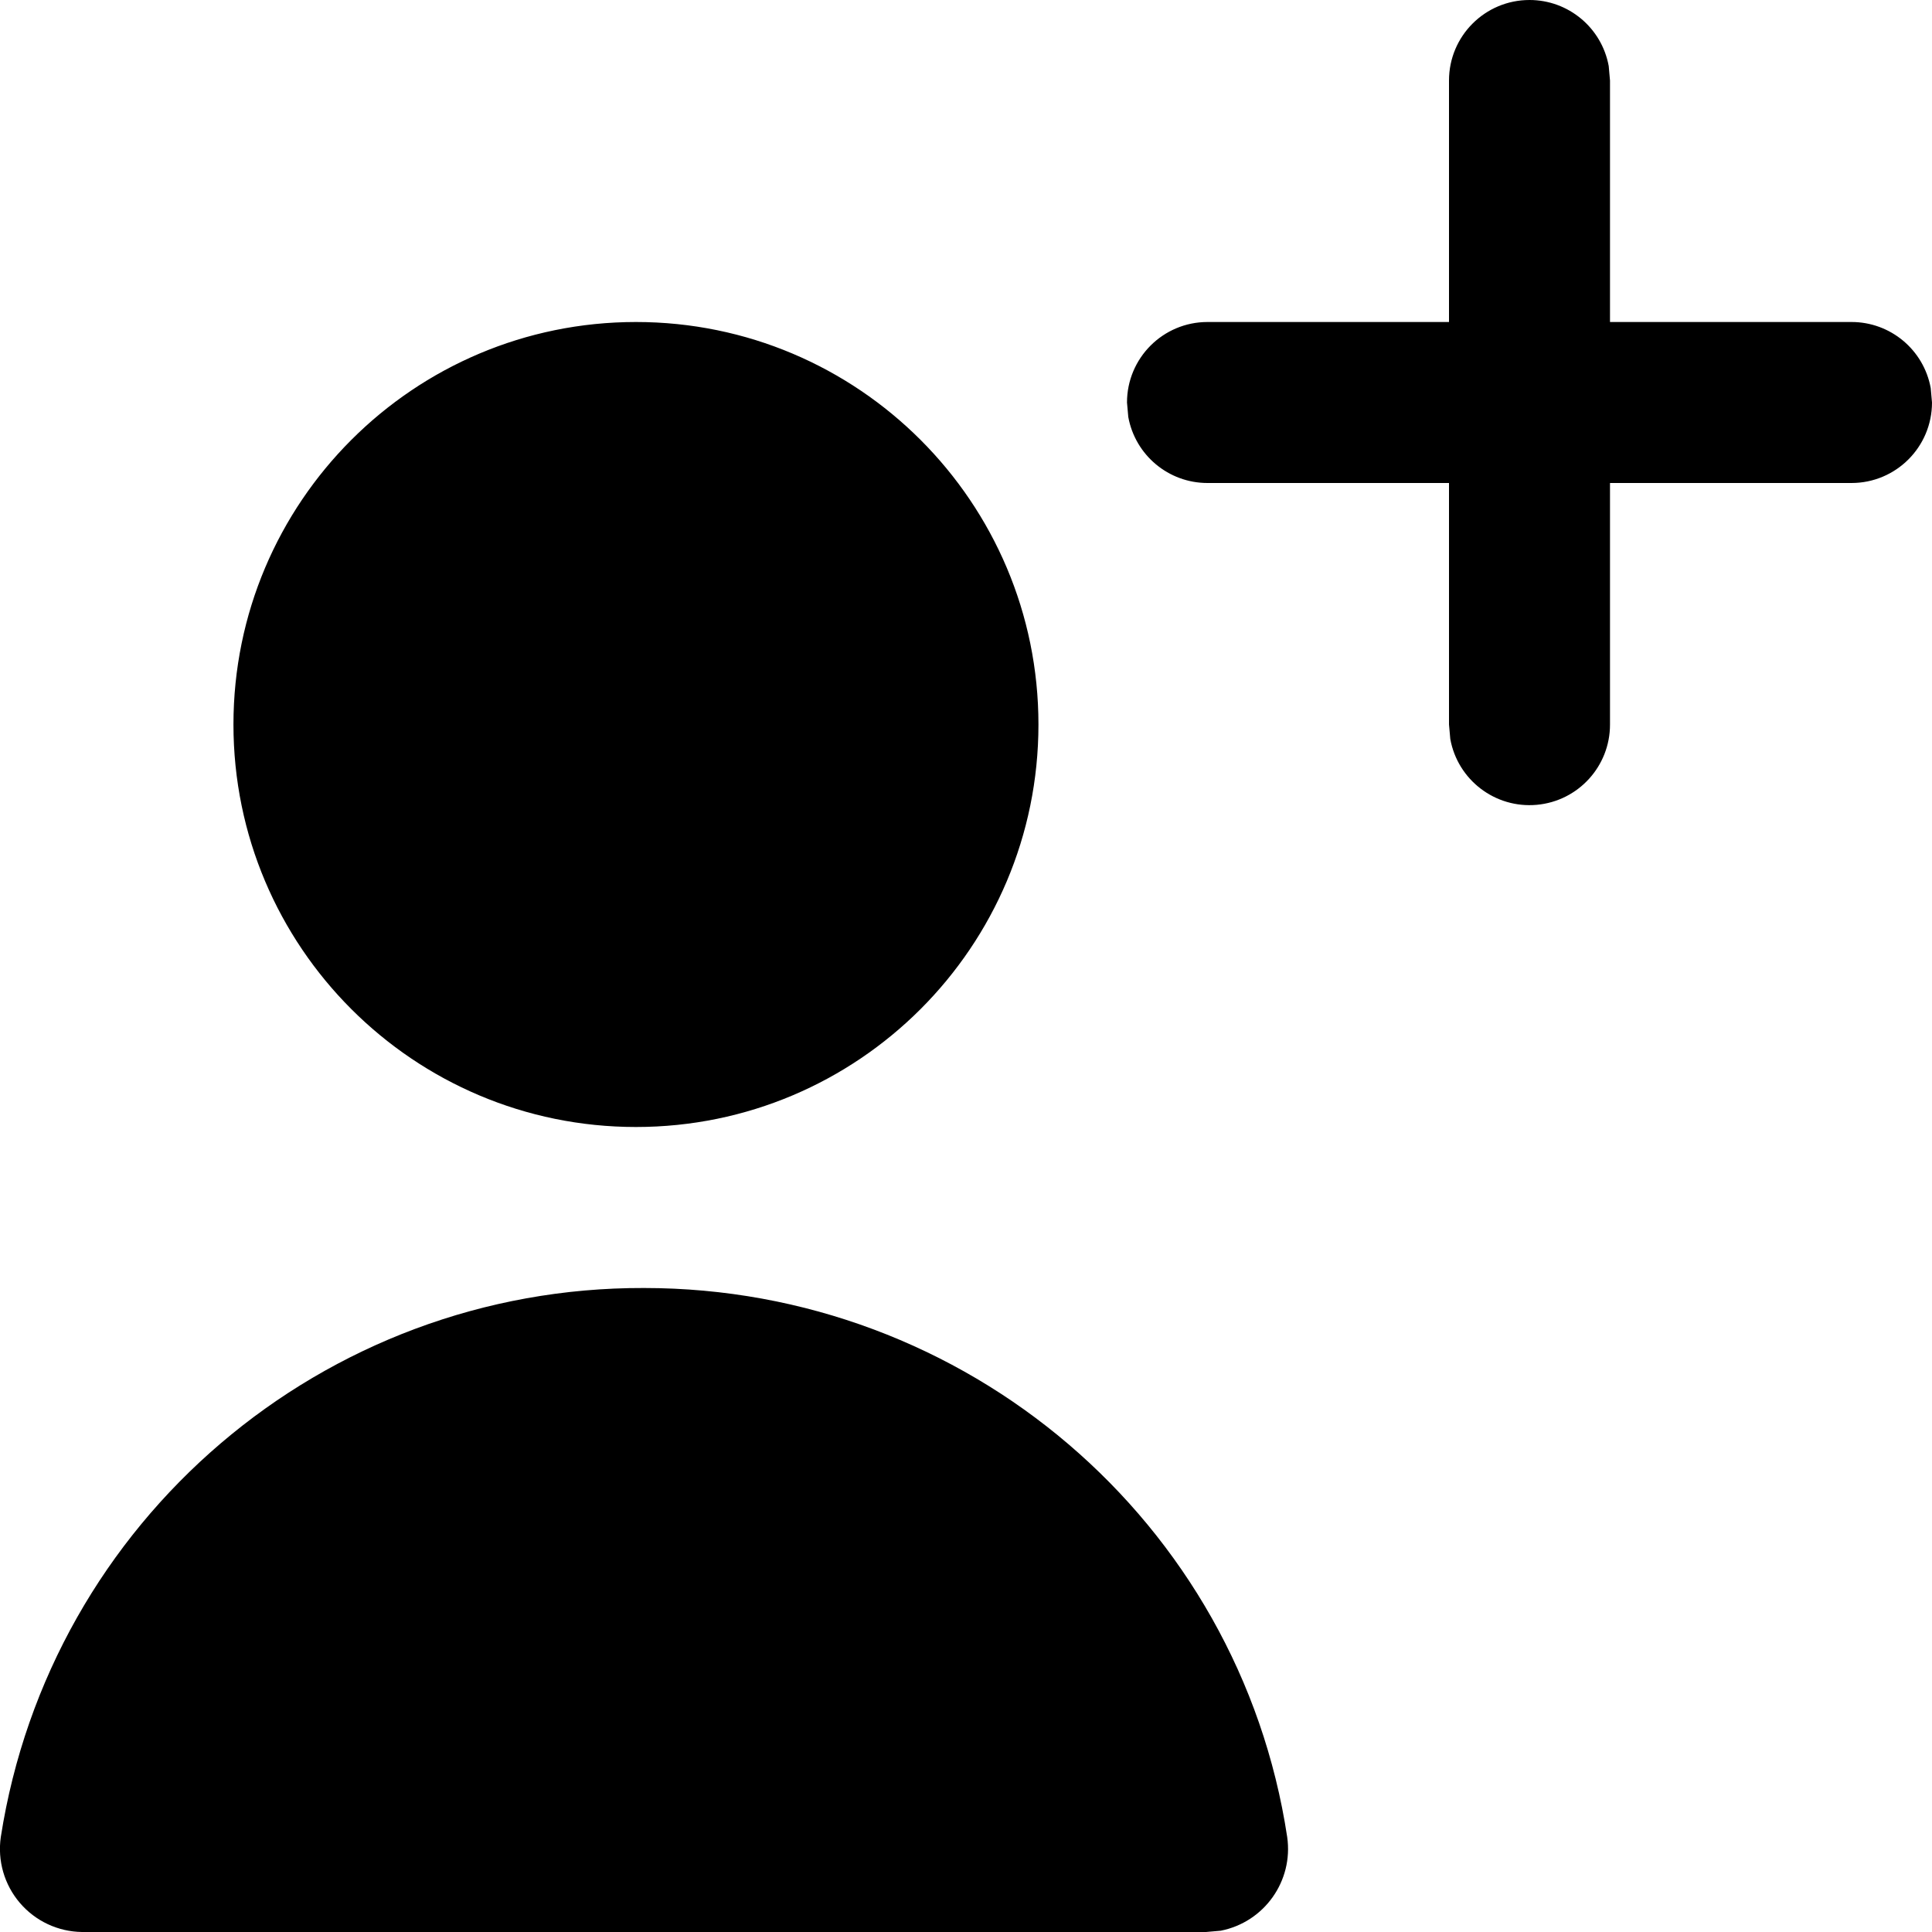
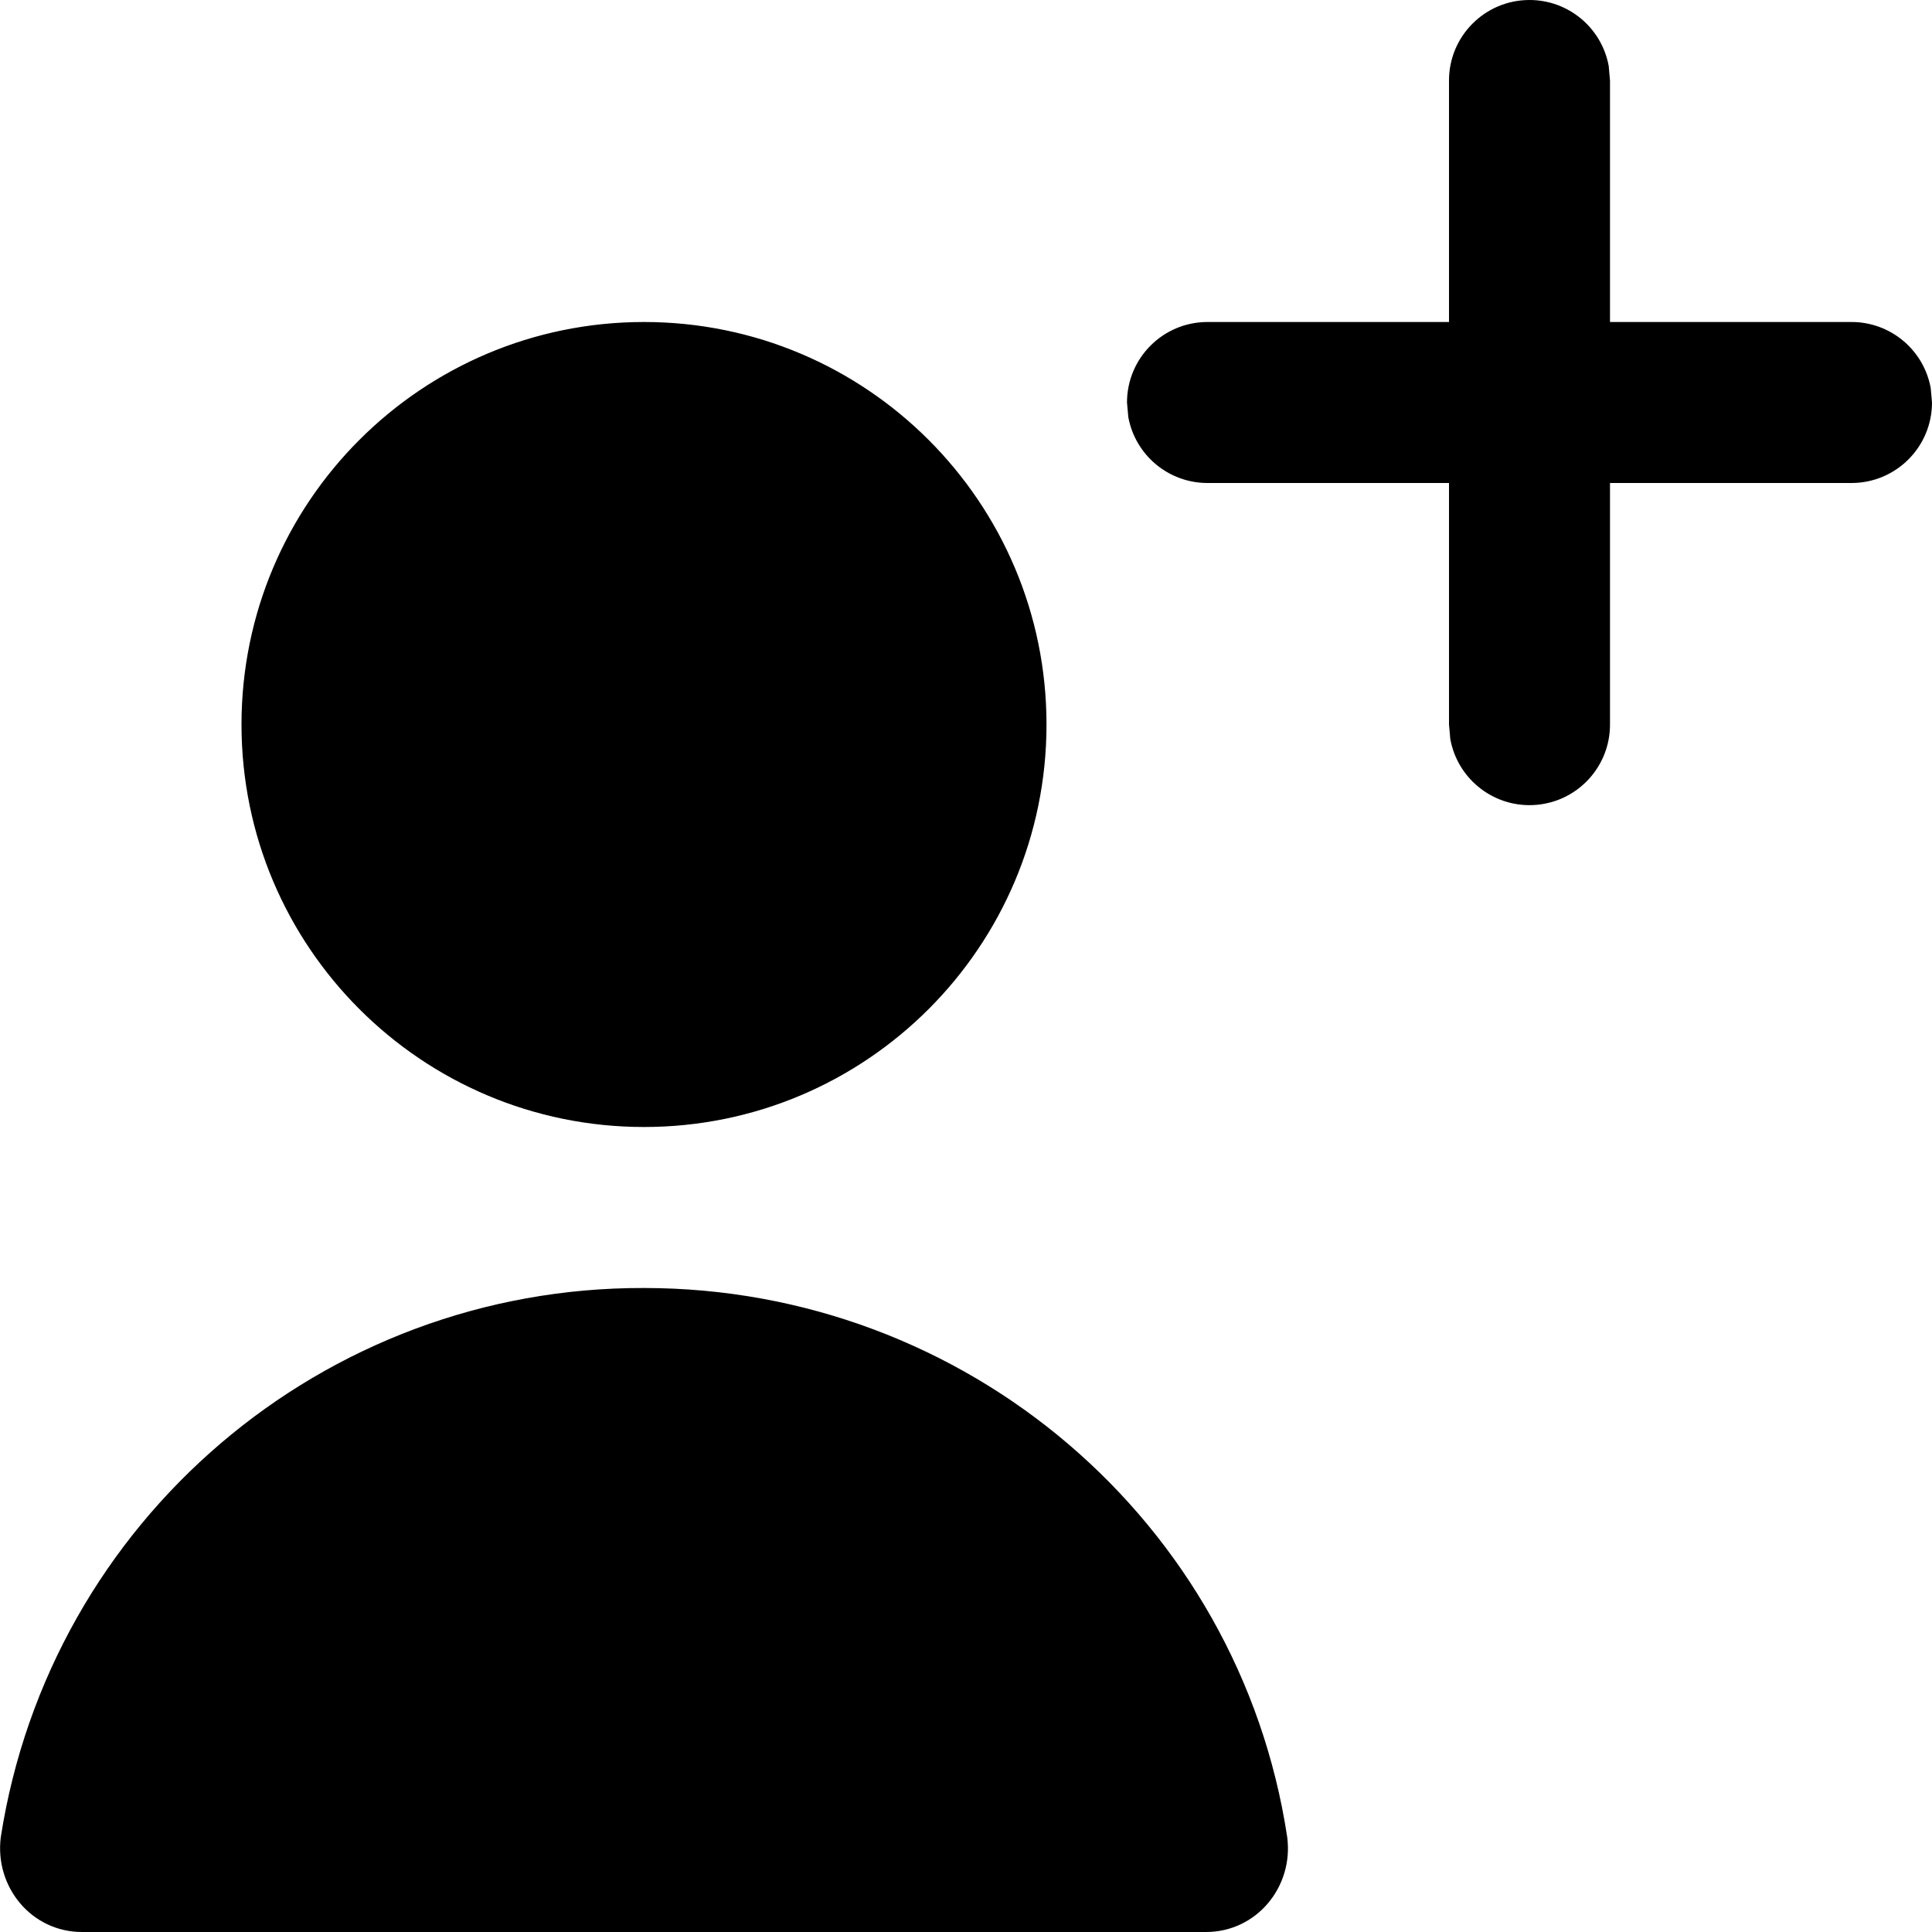
<svg xmlns="http://www.w3.org/2000/svg" width="12" height="12" focusable="false" viewBox="0 0 12 12">
-   <path fill="currentColor" d="M4 8c2 0 3.698 1.45 3.995 3.41a.518.518 0 01-.413.582L7.491 12H.509a.516.516 0 01-.504-.59A4.031 4.031 0 014 8zm-.05-6a2.5 2.5 0 110 5 2.5 2.5 0 010-5zM9.5 0a.5.5 0 01.492.41L10 .5V2h1.5a.5.5 0 01.492.41L12 2.5a.5.5 0 01-.5.5H10v1.5a.5.5 0 01-.992.09L9 4.5V3H7.5a.5.5 0 01-.492-.41L7 2.5a.5.5 0 01.5-.5H9V.5a.5.5 0 01.5-.5z" />
+   <path fill="currentColor" d="M4 8a4.031 4.031 0 00-3.995 3.41c-.04.31.191.59.504.59h6.982c.313 0 .545-.28.504-.59C7.698 9.45 6 8 4 8zm0-6a2.5 2.5 0 110 5 2.5 2.5 0 010-5zm5.5-2a.5.5 0 01.492.41L10 .5V2h1.5a.5.5 0 01.492.41L12 2.5a.5.5 0 01-.5.5H10v1.5a.5.5 0 01-.992.09L9 4.5V3H7.5a.5.5 0 01-.492-.41L7 2.5a.5.5 0 01.5-.5H9V.5a.5.5 0 01.5-.5z" />
</svg>
